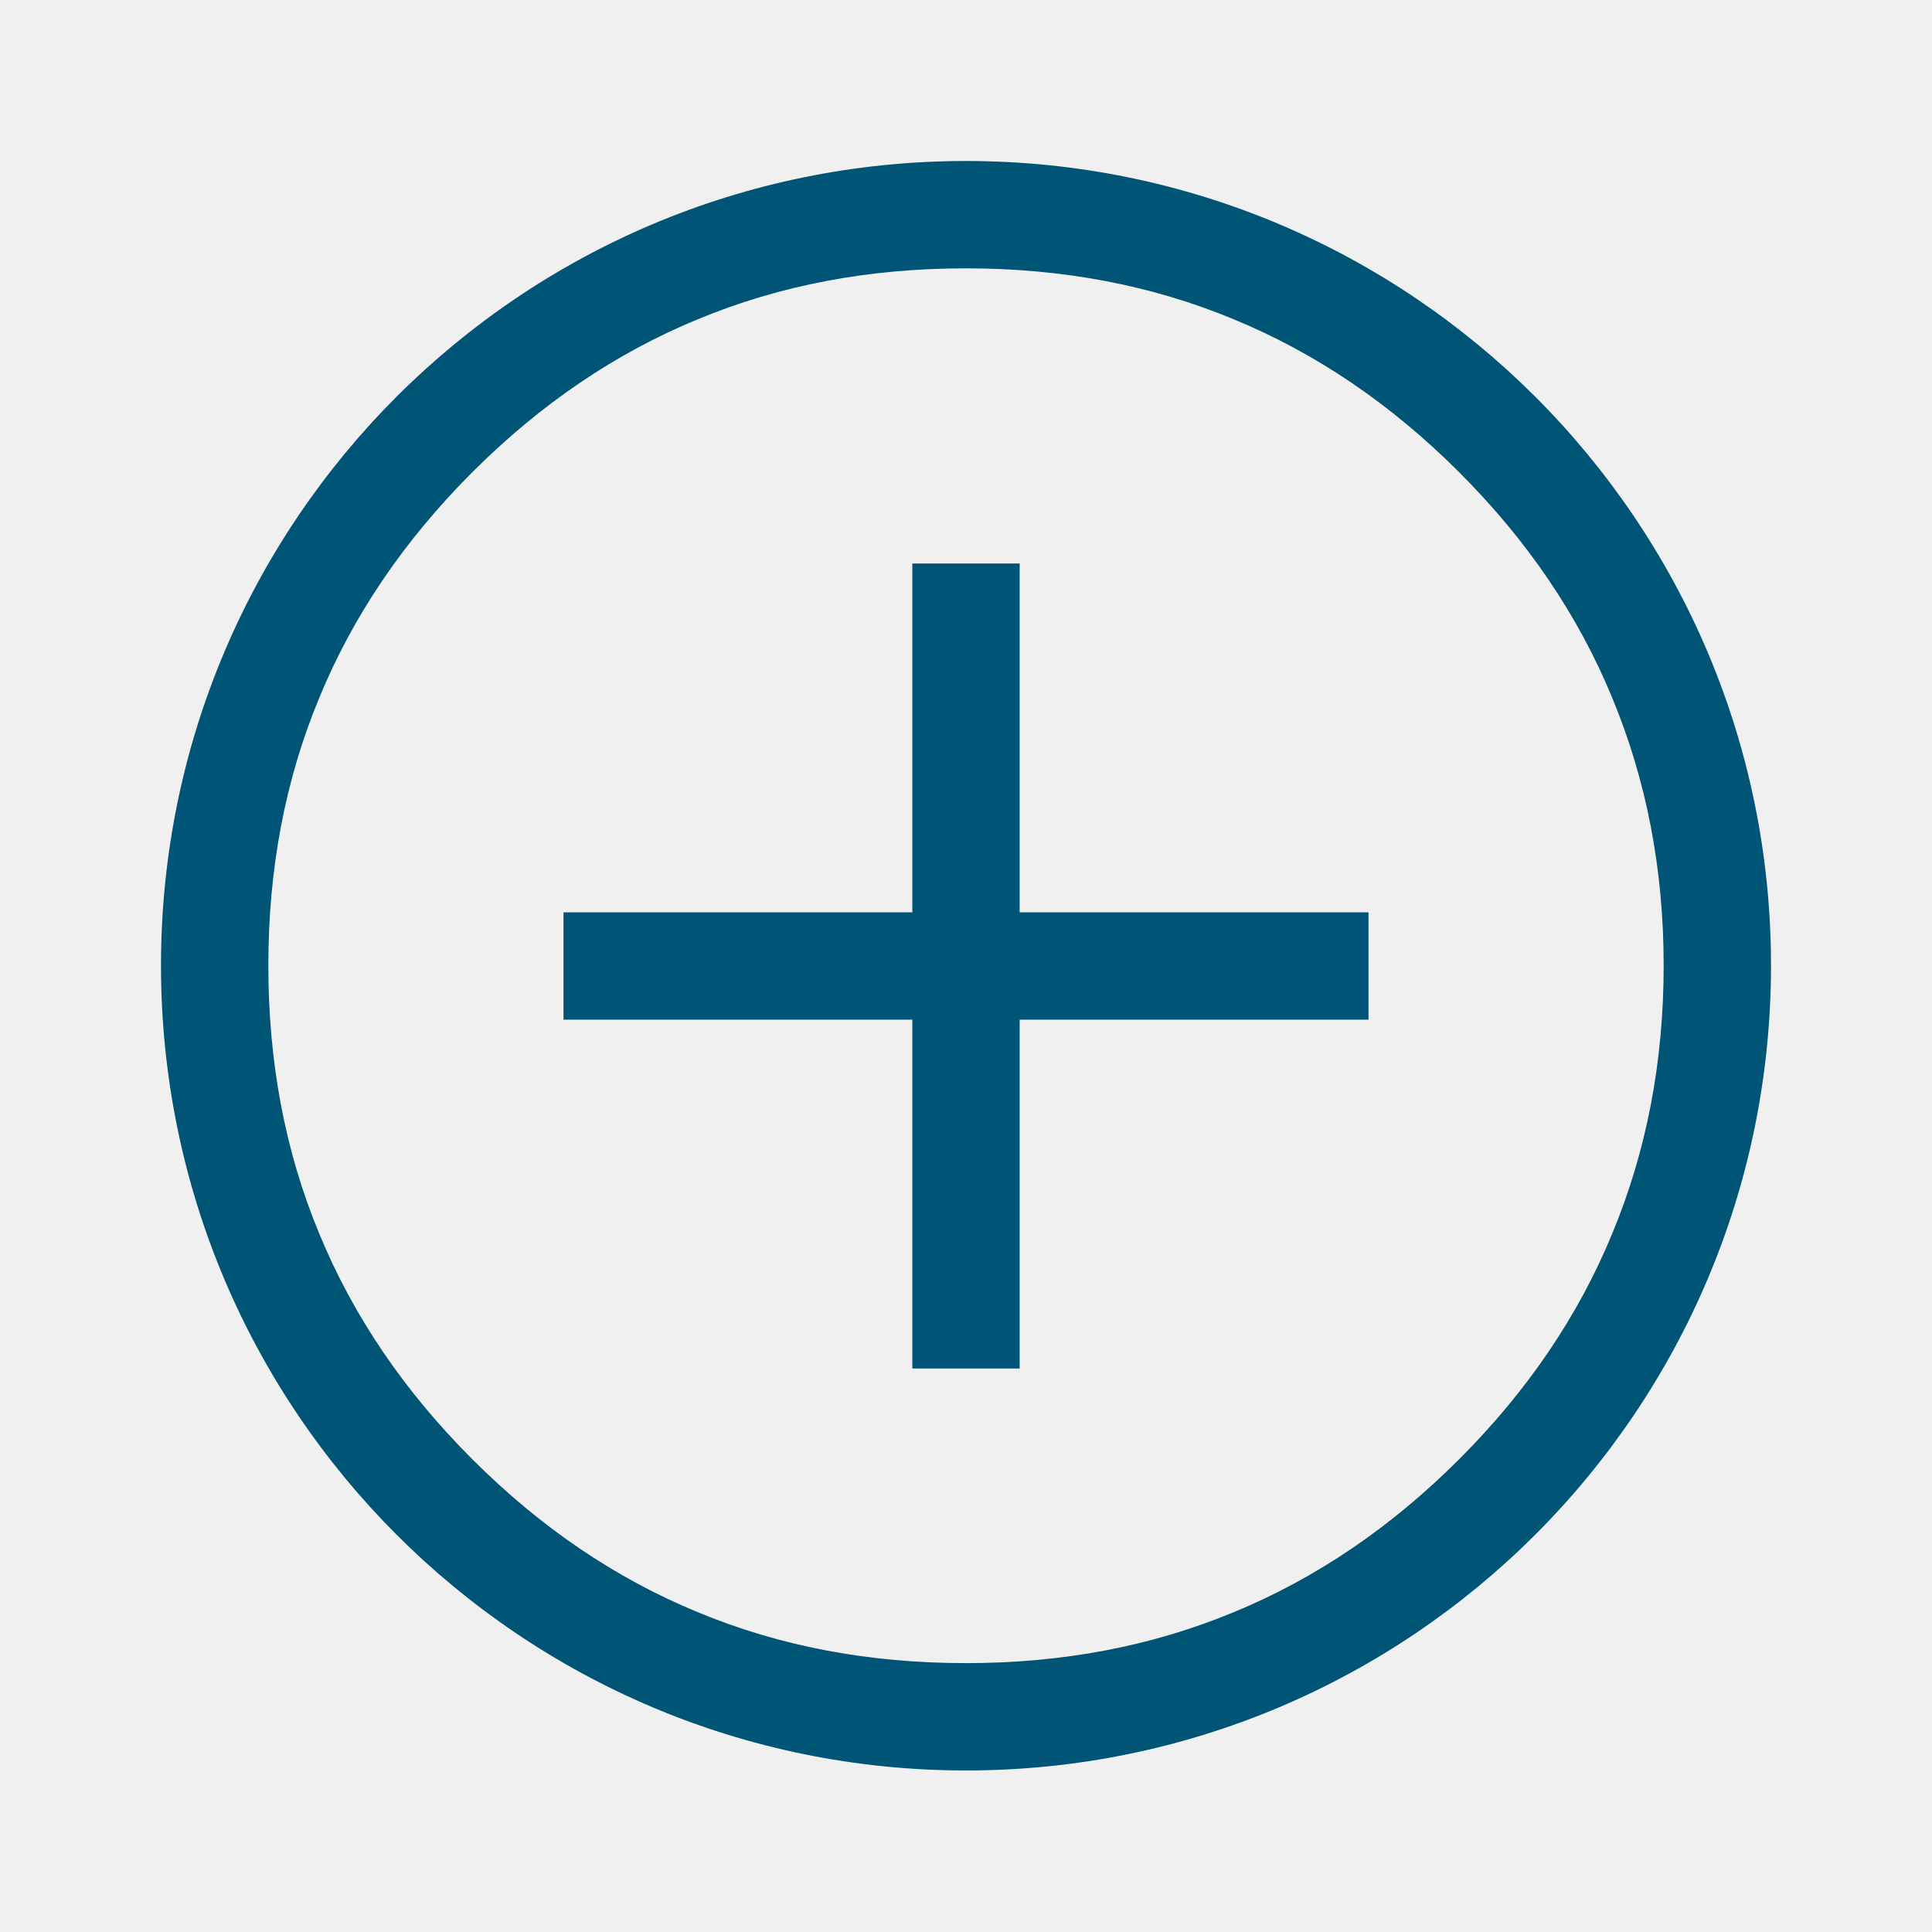
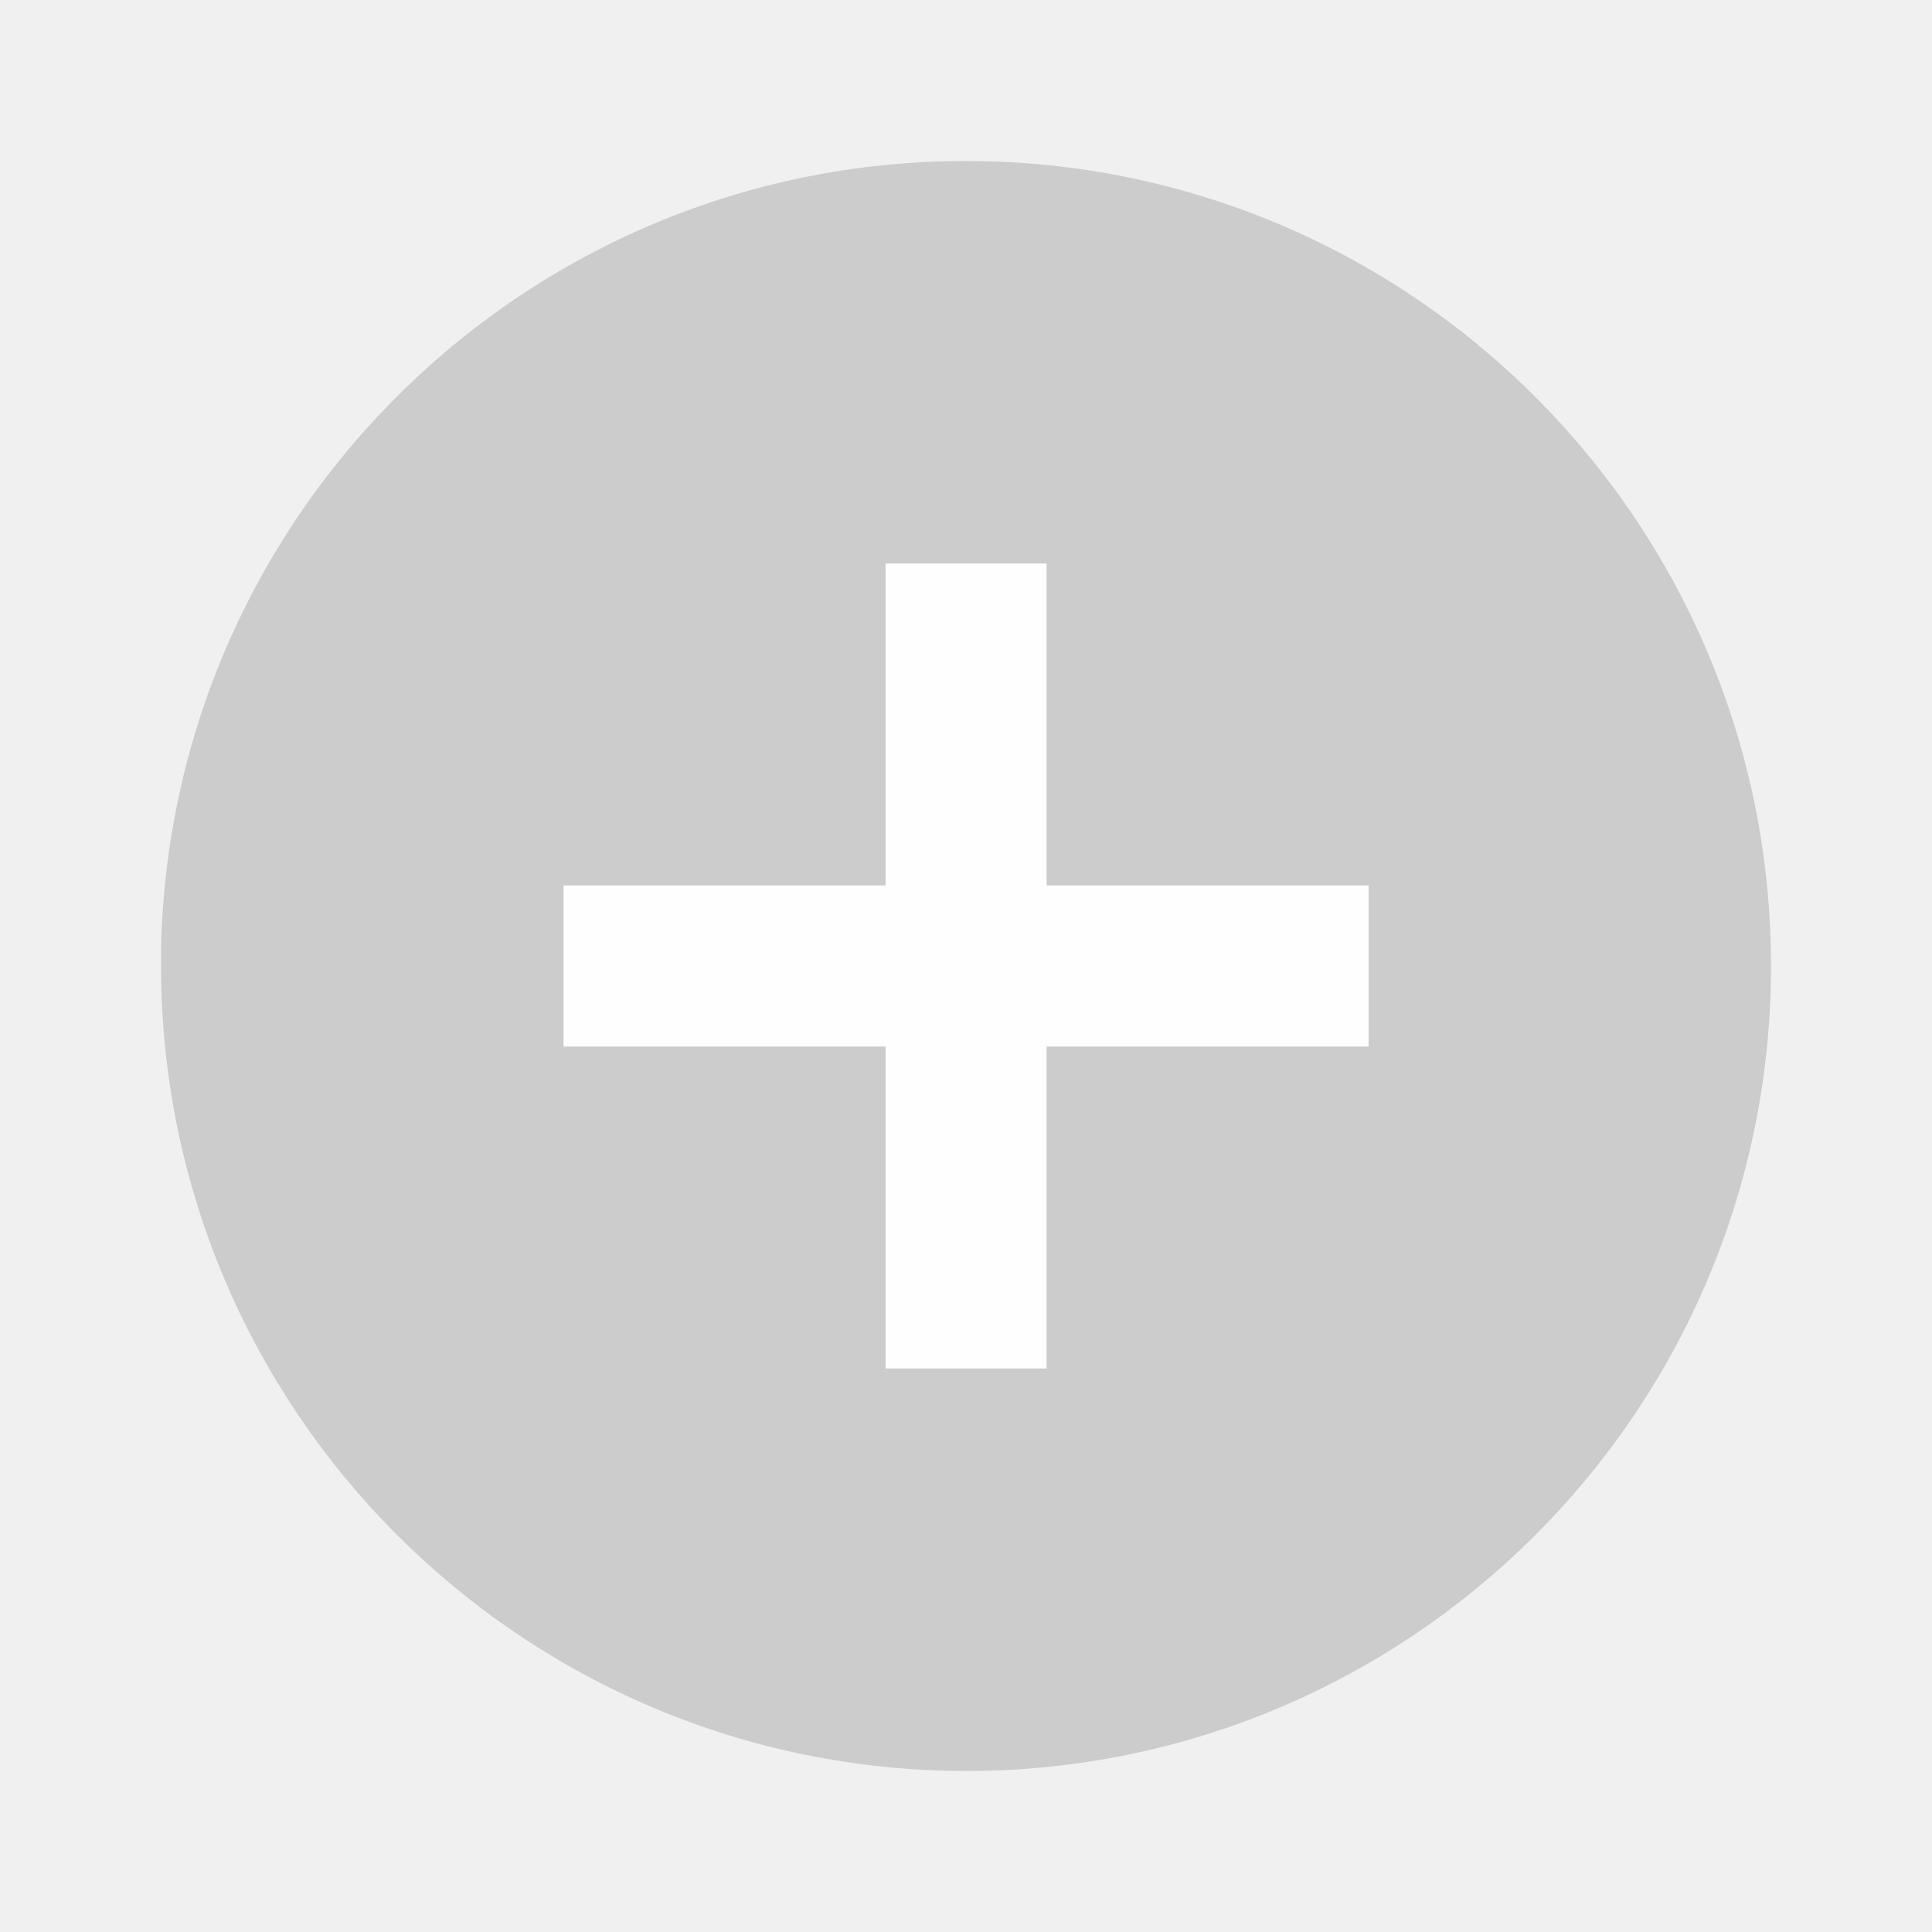
- <svg xmlns="http://www.w3.org/2000/svg" width="36" height="36" viewBox="0 0 36 36" fill="none">
-   <defs>
-     <clipPath id="clip810_5262">
-       <rect id="subbar / add2-b" rx="0" width="35" height="35" transform="translate(0.5 0.5)" fill="white" fill-opacity="0" />
-     </clipPath>
-   </defs>
-   <rect id="icon / add" rx="2.5" width="35" height="35" transform="translate(0.5 0.5)" fill="#FFFFFF" fill-opacity="0" />
-   <rect id="subbar / add2-b" rx="0" width="35" height="35" transform="translate(0.5 0.5)" fill="#FFFFFF" fill-opacity="0" />
-   <g clip-path="url(#clip810_5262)" />
-   <path id="Ellipse 20" d="M18 32.99C26.28 32.99 33 26.28 33 17.99C33 9.71 26.28 3 18 3C9.71 3 3 9.71 3 17.99C3 26.28 9.71 32.99 18 32.99ZM22.99 30.04C21.45 30.68 19.79 30.99 18 30.99C16.2 30.99 14.54 30.68 13 30.04C11.47 29.41 10.07 28.46 8.8 27.19C7.53 25.92 6.58 24.52 5.95 22.99C5.31 21.45 5 19.79 5 17.99C5 16.2 5.31 14.54 5.95 13C6.58 11.47 7.53 10.07 8.8 8.8C10.07 7.53 11.47 6.58 13 5.95C14.54 5.31 16.2 5 18 5C19.79 5 21.45 5.31 22.99 5.95C24.52 6.58 25.92 7.53 27.19 8.8C28.46 10.07 29.41 11.47 30.04 13C30.68 14.54 31 16.2 31 17.99C31 19.79 30.68 21.45 30.04 22.99C29.41 24.52 28.46 25.92 27.19 27.19C25.92 28.46 24.52 29.41 22.99 30.04Z" fill="#005475" fill-opacity="1" fill-rule="evenodd" />
-   <path id="Vector 33" d="M10.5 18L25.5 18M18 10.5L18 25.5" stroke="#005475" stroke-opacity="1" stroke-width="2" />
+ <svg xmlns="http://www.w3.org/2000/svg" viewBox="0 0 48 48" width="48" height="48" fill="none">
+   <rect id="icon / add" width="48" height="48" x="0" y="0" fill="rgb(255,255,255)" fill-opacity="0" />
+   <ellipse id="Эллипс 1" rx="18" ry="18" cx="24" cy="24" fill="rgb(255,255,255)" fill-opacity="0.902" />
+   <path id="Vector" d="M24.002 44C12.96 43.988 4.012 35.041 4 24L4 23.6C4.22 12.609 13.27 3.856 24.263 4.002C35.257 4.148 44.071 13.138 44 24.131C43.928 35.124 34.996 43.998 24.002 44ZM14.001 22L14.001 26L22.002 26L22.002 34L26.002 34L26.002 26L34.003 26L34.003 22L26.002 22L26.002 14L22.002 14L22.002 22L14.001 22Z" fill="rgb(204,204,204)" fill-rule="nonzero" />
</svg>
